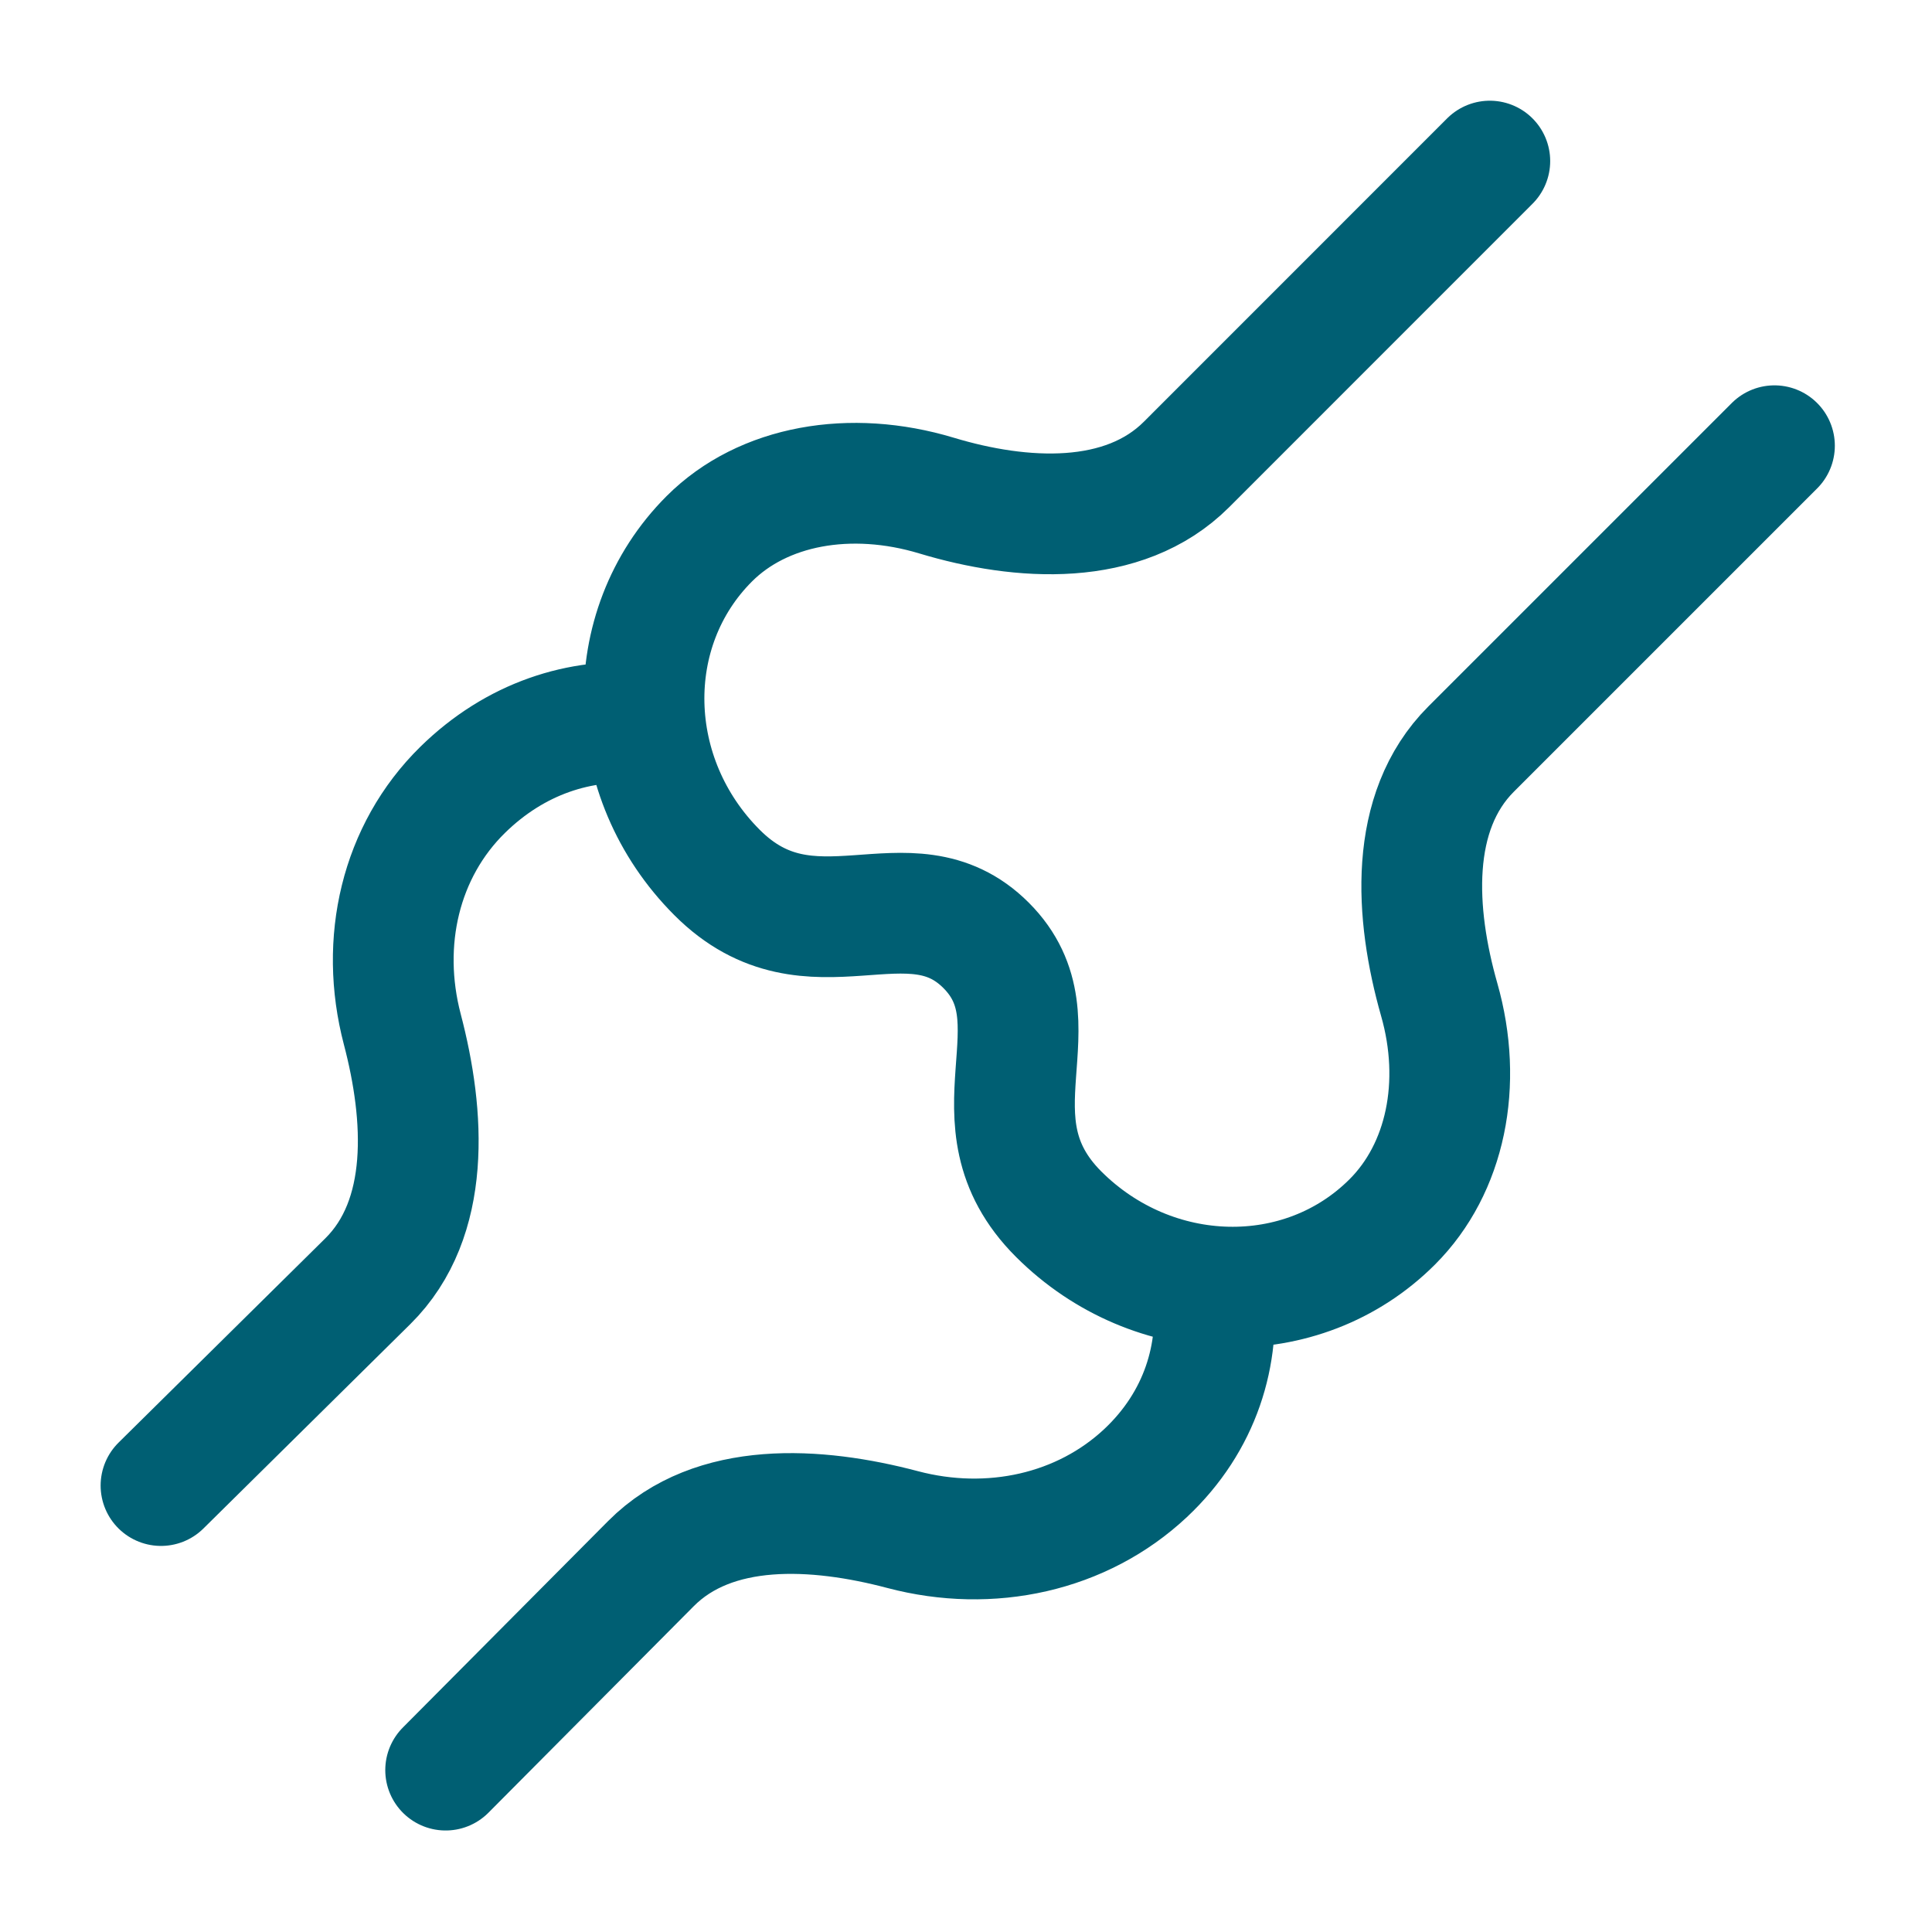
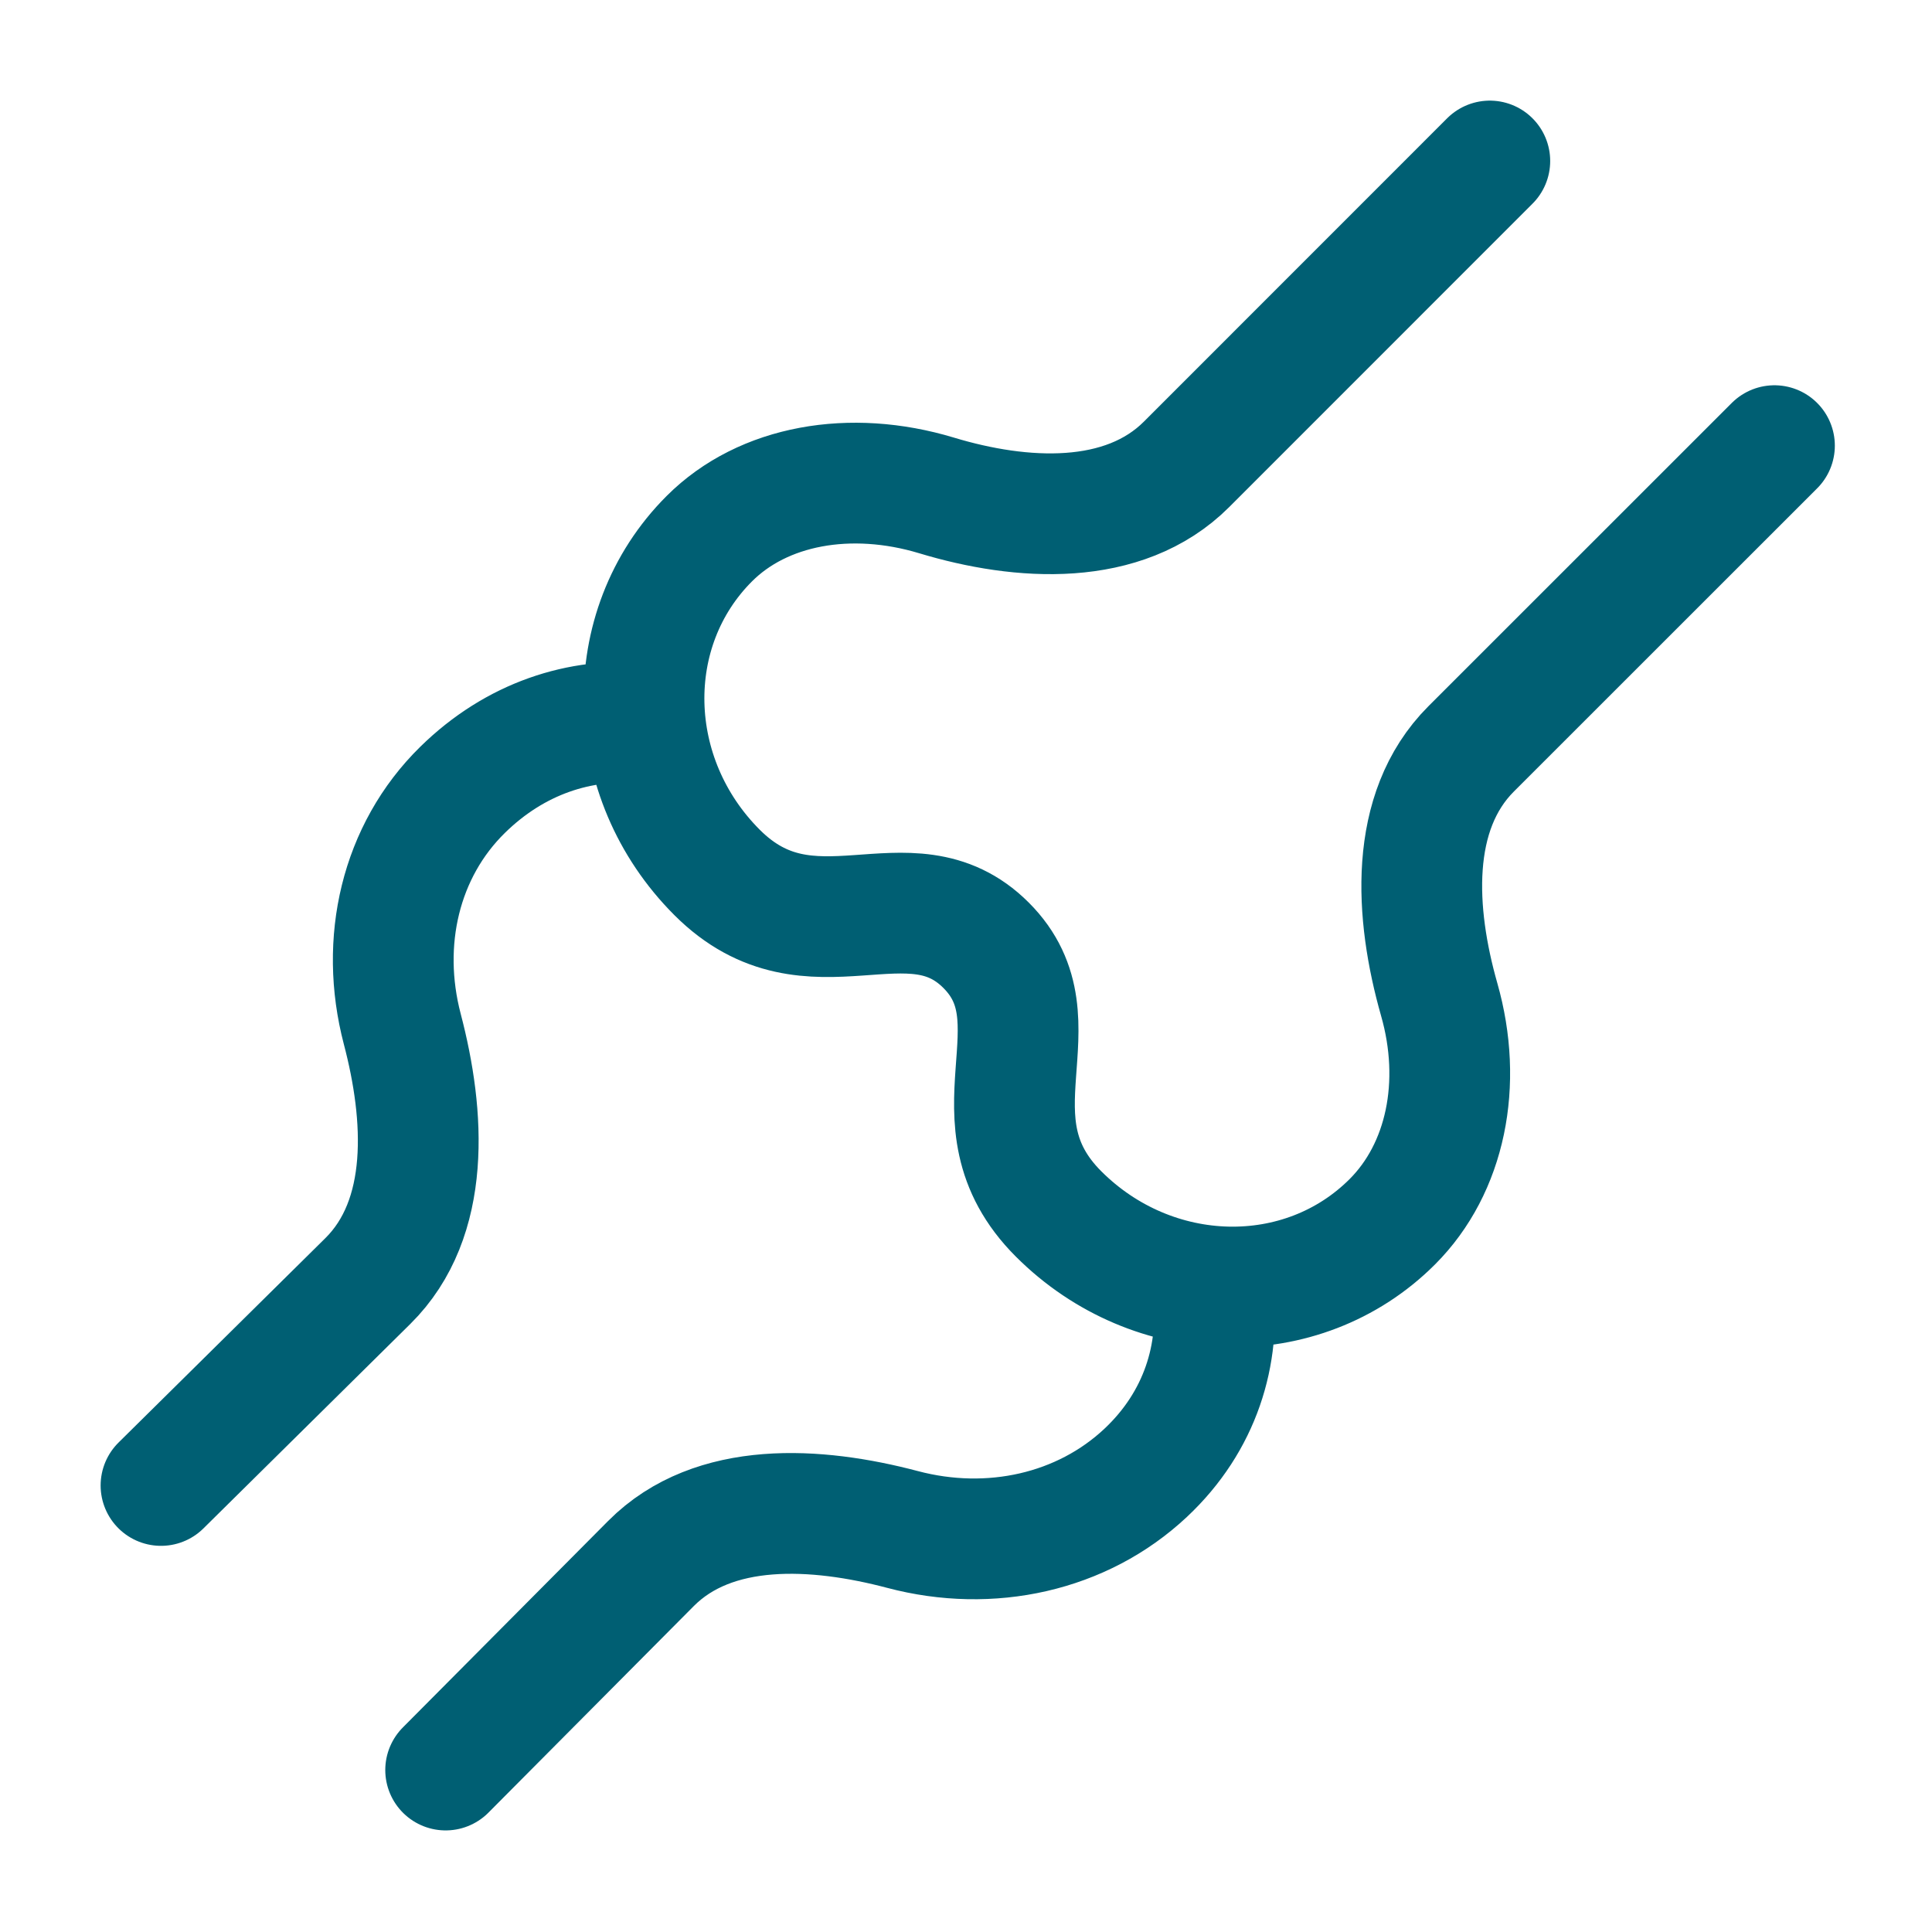
<svg xmlns="http://www.w3.org/2000/svg" width="24" height="24" viewBox="0 0 24 24" fill="none">
-   <path d="M18.507 2.001L14.74 5.769C13.959 6.55 12.69 6.475 11.633 6.156C10.566 5.834 9.479 6.025 8.811 6.693C7.693 7.811 7.736 9.667 8.908 10.839C10.079 12.011 11.295 10.787 12.25 11.744C13.204 12.7 11.979 13.91 13.15 15.082C14.322 16.253 16.178 16.297 17.296 15.178C17.96 14.514 18.176 13.46 17.878 12.416C17.576 11.354 17.494 10.086 18.275 9.305L22.043 5.537M5.536 21.989L8.086 19.424C8.866 18.639 10.143 18.718 11.213 19.001C12.302 19.289 13.442 19.039 14.232 18.298C14.911 17.66 15.168 16.822 15.066 16.002M2 18.454L4.569 15.916C5.358 15.136 5.279 13.857 4.997 12.784C4.713 11.7 4.972 10.573 5.747 9.812C6.398 9.173 7.208 8.911 8 8.987" stroke="#005F73" stroke-width="1.5" stroke-linecap="round" stroke-linejoin="round" />
+   <path d="M18.507 2L14.74 5.768C13.959 6.549 12.69 6.474 11.633 6.154C10.566 5.832 9.479 6.023 8.811 6.692C7.693 7.81 7.736 9.666 8.908 10.838C10.079 12.009 11.295 10.786 12.25 11.743C13.204 12.698 11.979 13.909 13.15 15.08C14.322 16.252 16.178 16.295 17.296 15.177C17.96 14.513 18.176 13.459 17.878 12.415C17.576 11.353 17.494 10.084 18.275 9.303L22.043 5.536M5.536 21.988L8.086 19.423C8.866 18.638 10.143 18.717 11.213 19C12.302 19.288 13.442 19.037 14.232 18.296C14.911 17.659 15.168 16.82 15.066 16M2 18.453L4.569 15.914C5.358 15.134 5.279 13.855 4.997 12.782C4.713 11.698 4.972 10.571 5.747 9.811C6.398 9.172 7.208 8.909 8 8.985" stroke="#005F73" stroke-width="1.5" stroke-linecap="round" stroke-linejoin="round" />
</svg>
